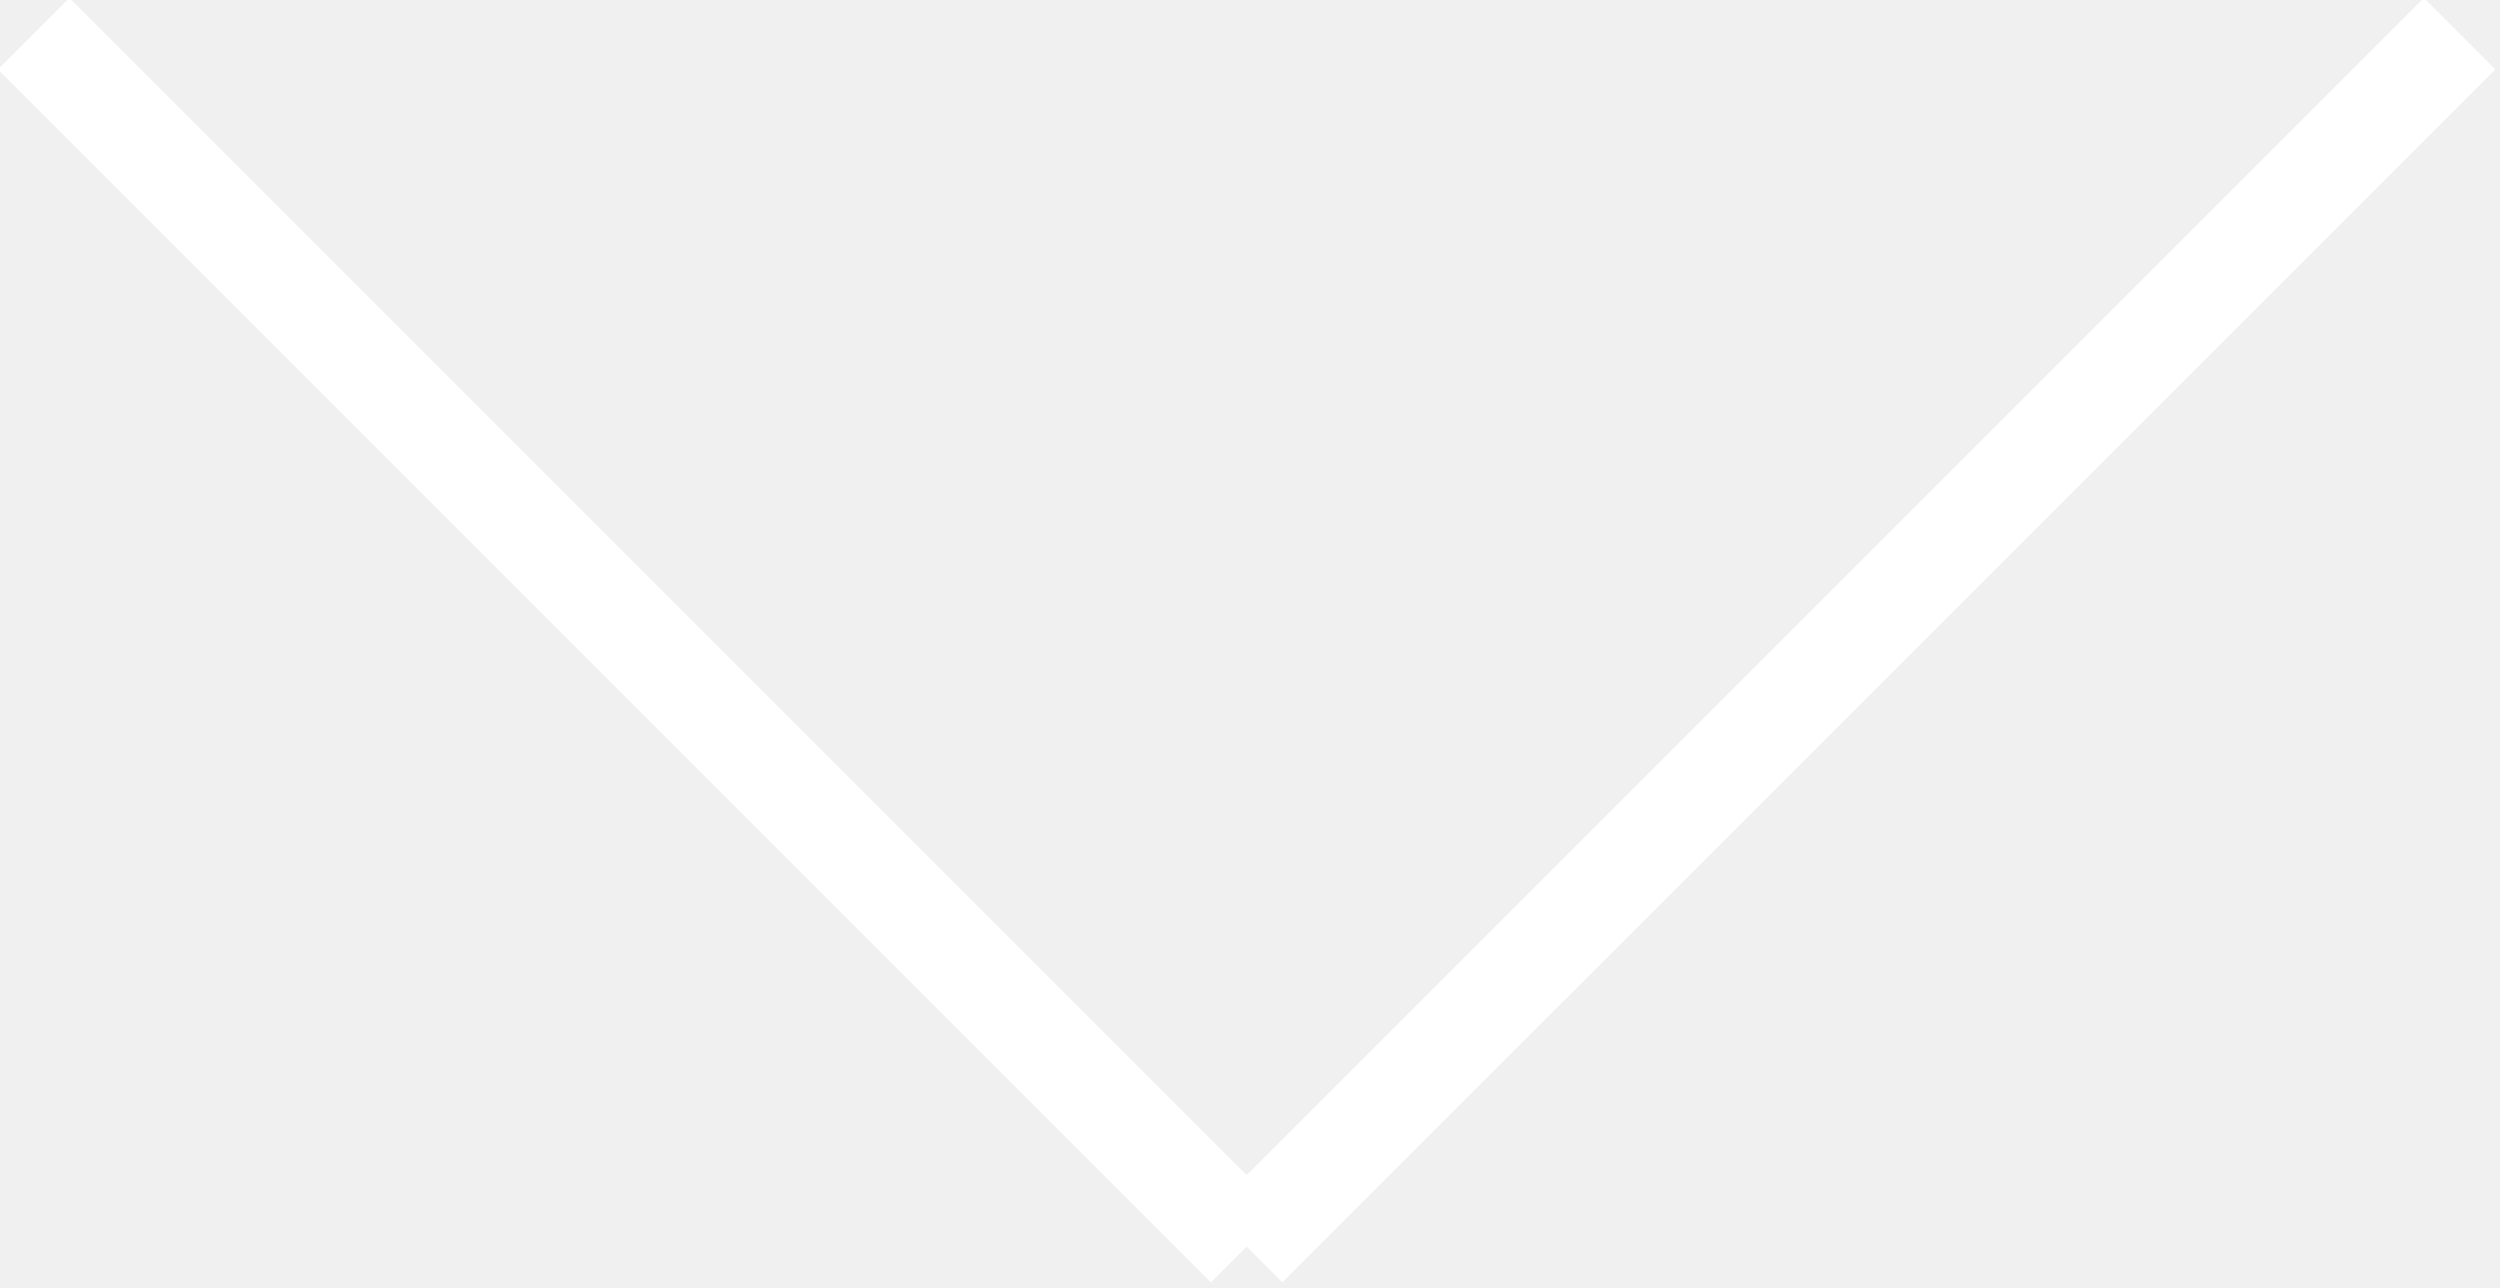
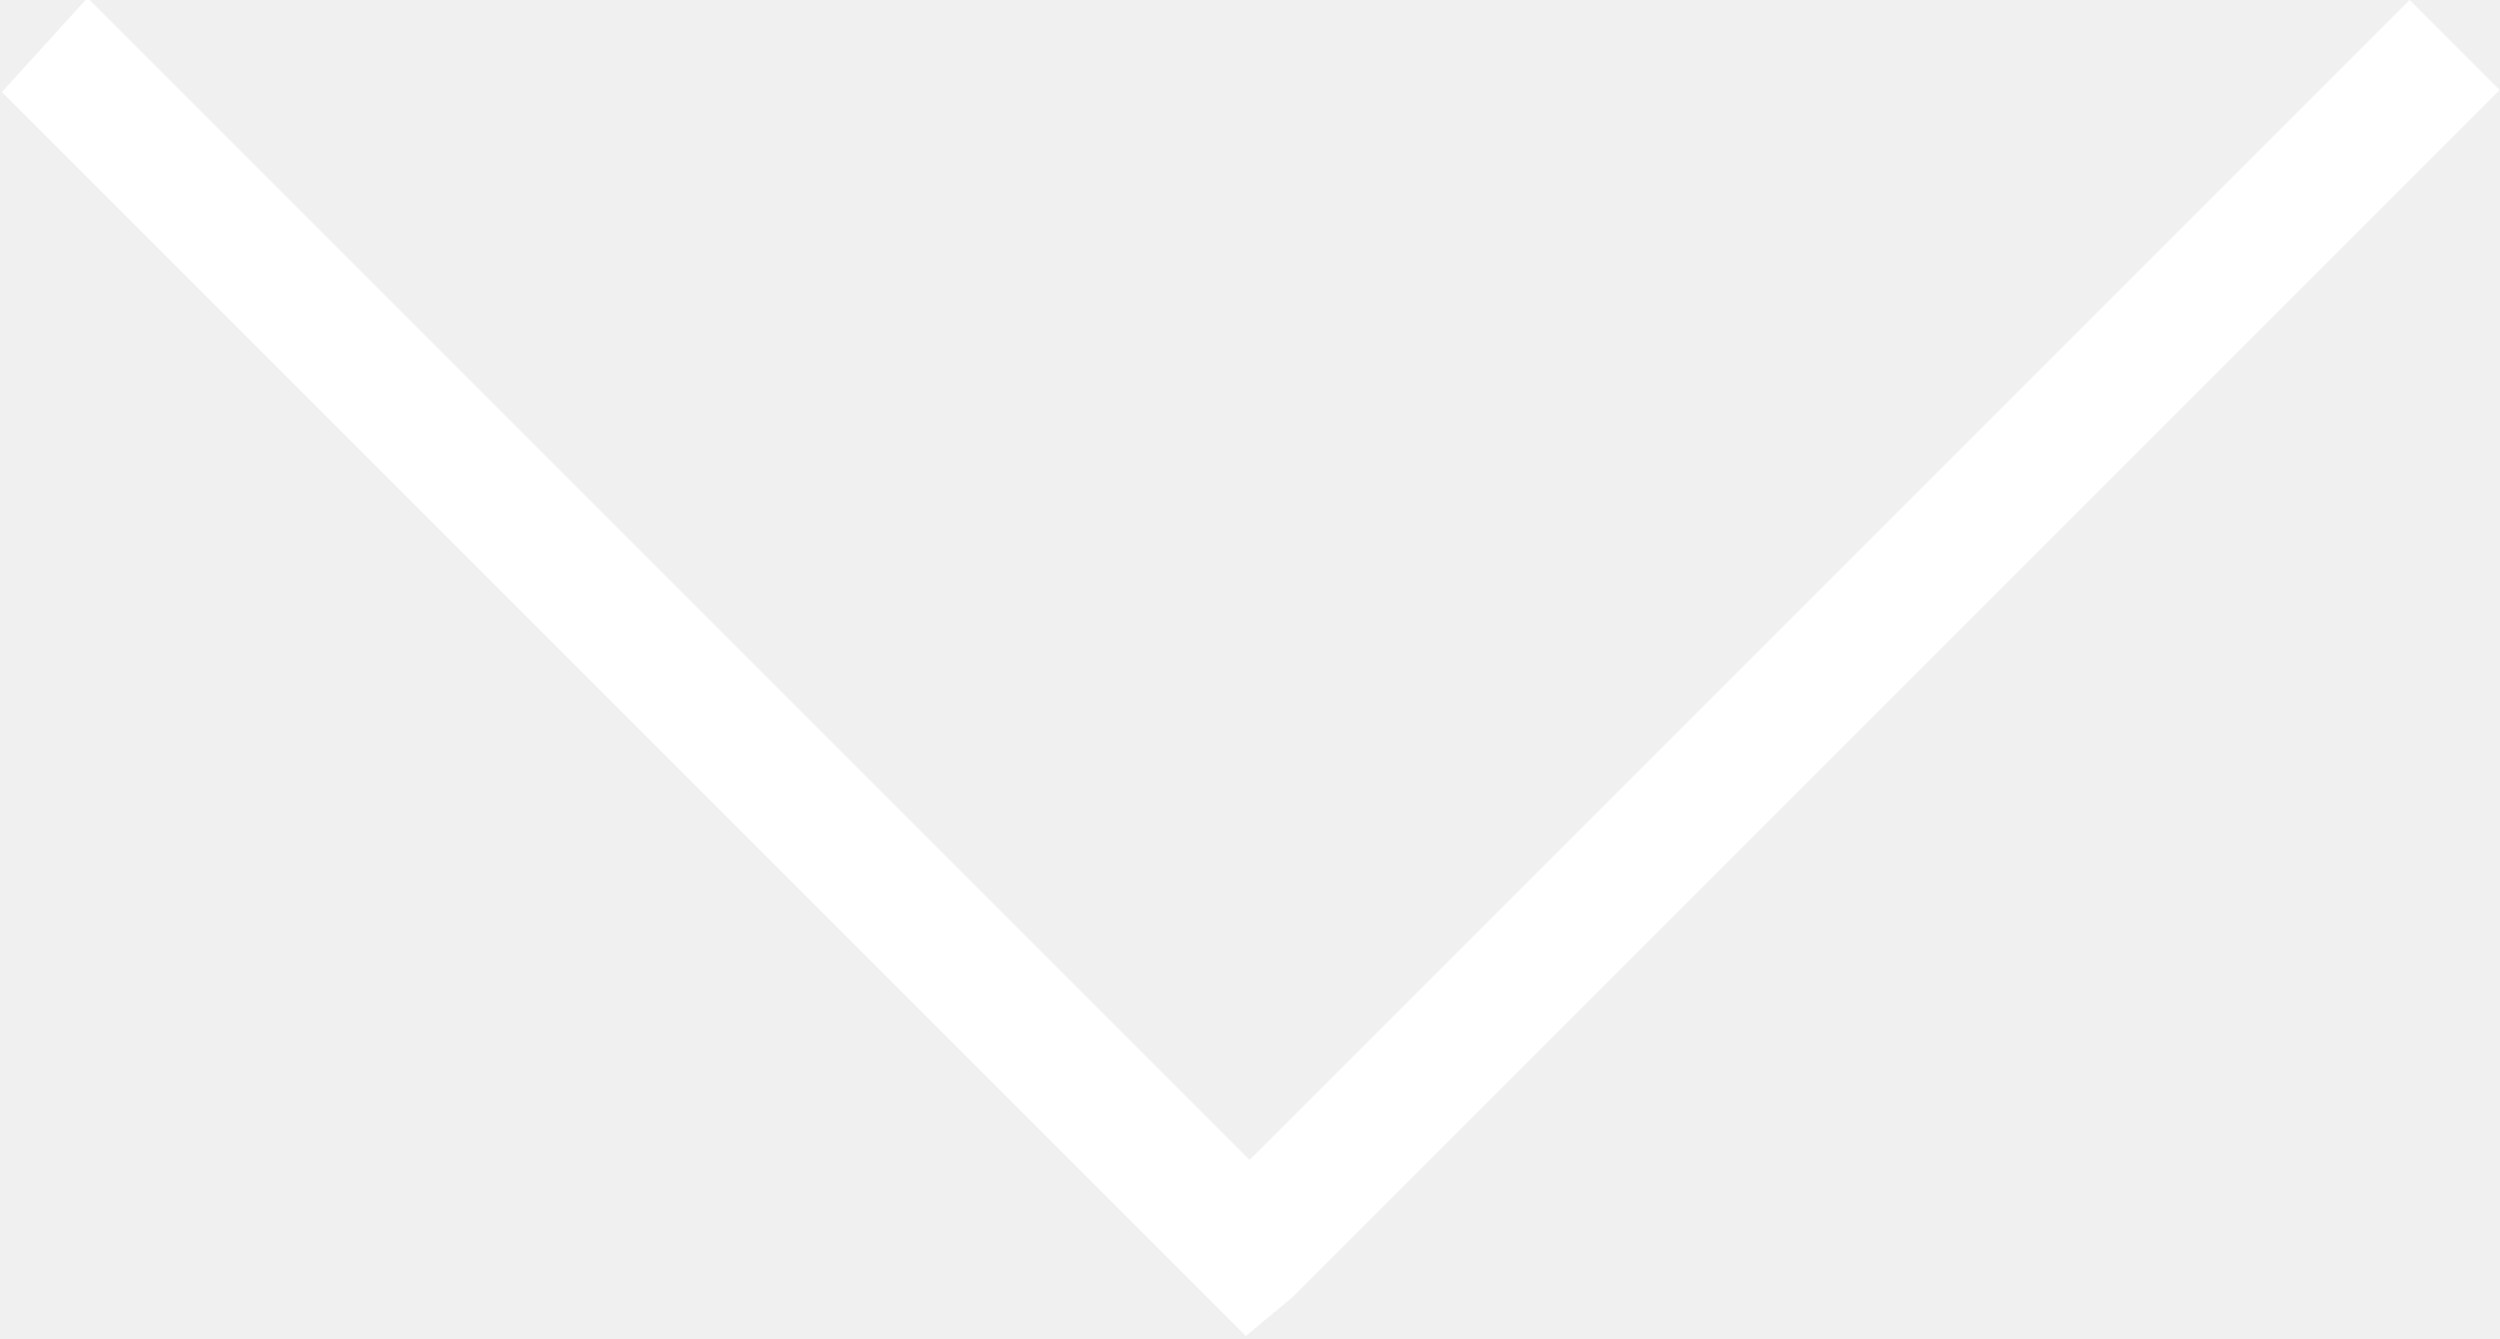
- <svg xmlns="http://www.w3.org/2000/svg" version="1.1" id="Layer_1" zoomAndPan="disable" x="0px" y="0px" viewBox="-432.5 387.5 37.1 19.1" enable-background="new -432.5 387.5 37.1 19.1" xml:space="preserve">
-   <line fill="none" stroke="#FFFFFF" stroke-width="1.5" x1="-396" y1="388" x2="-414" y2="406" />
-   <line fill="none" stroke="#FFFFFF" stroke-width="1.5" x1="-432" y1="388" x2="-414" y2="406" />
+ <svg xmlns="http://www.w3.org/2000/svg" version="1.1" id="Layer_1" zoomAndPan="disable" x="0px" y="0px" viewBox="-2079.5 465 638.8 342.1" enable-background="new -2079.5 465 638.8 342.1" xml:space="preserve">
+   <polygon fill="#FFFFFF" stroke="#FFFFFF" stroke-width="31" points="-1462.7,488 -1463.8,486.9 -1760.2,783.3 -2056.6,486.9   -2057.6,488 -1760.7,784.9 -1760.2,785.4 -1759.6,784.9 " />
</svg>
